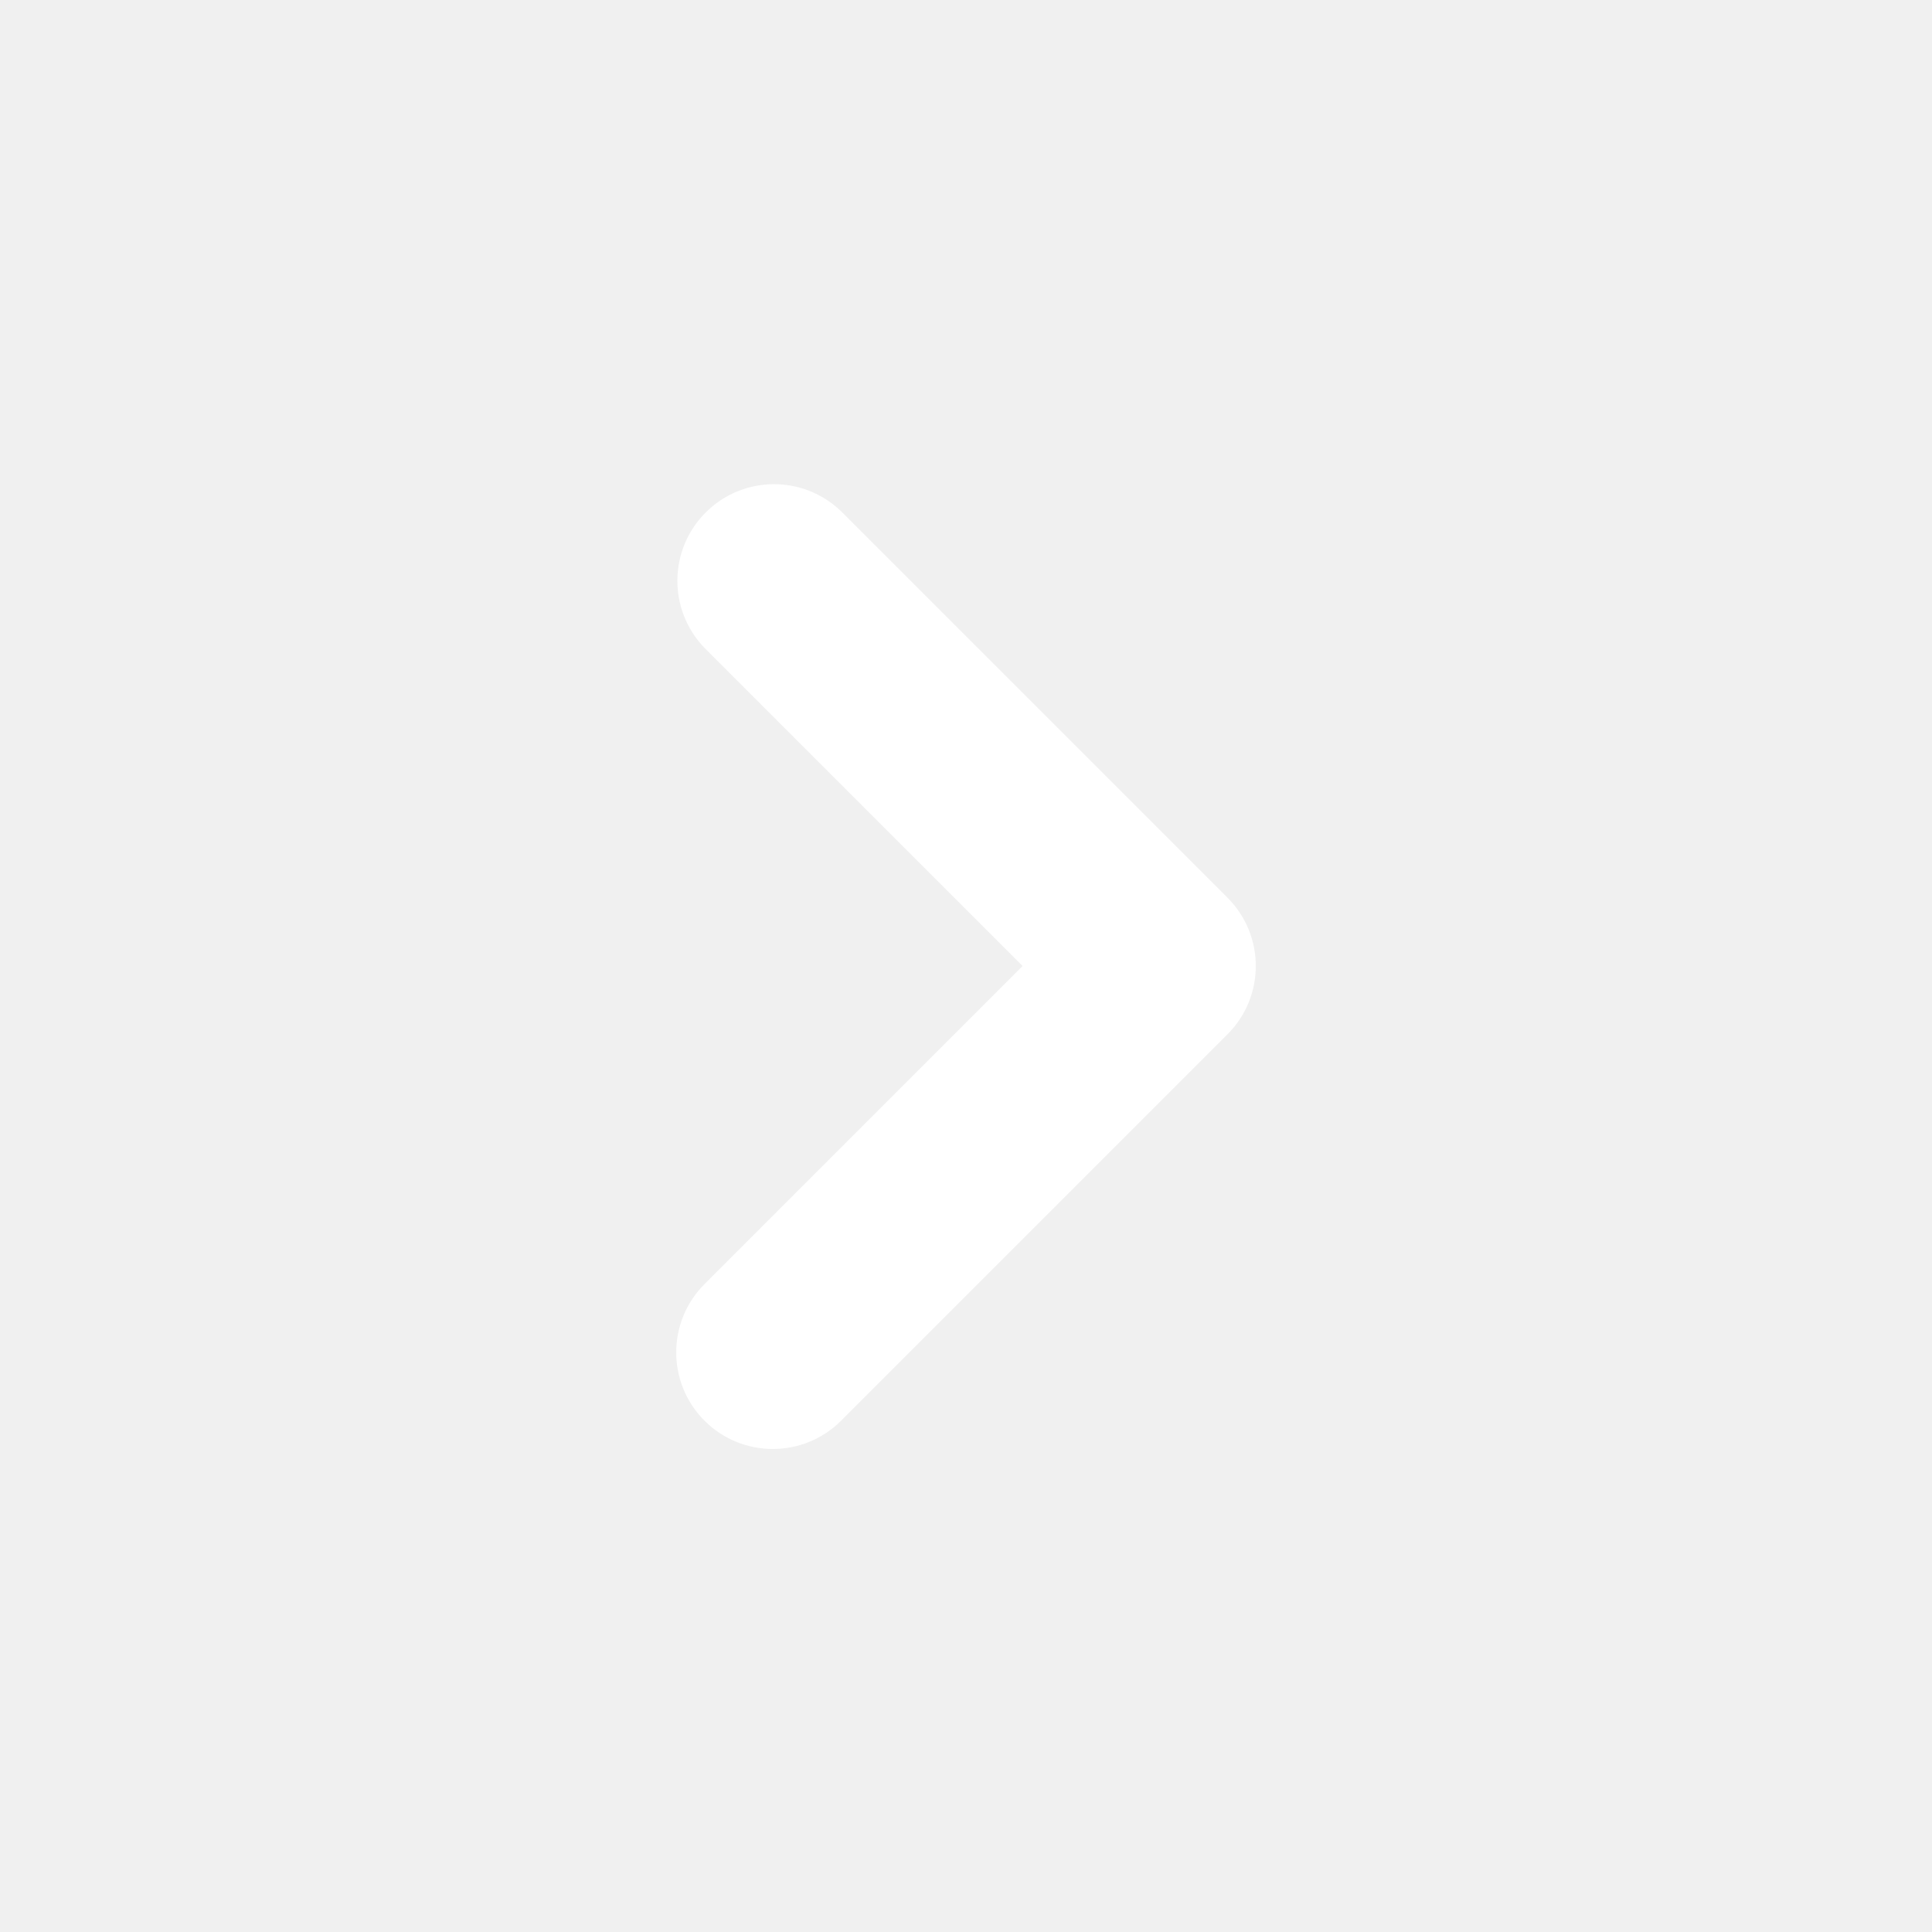
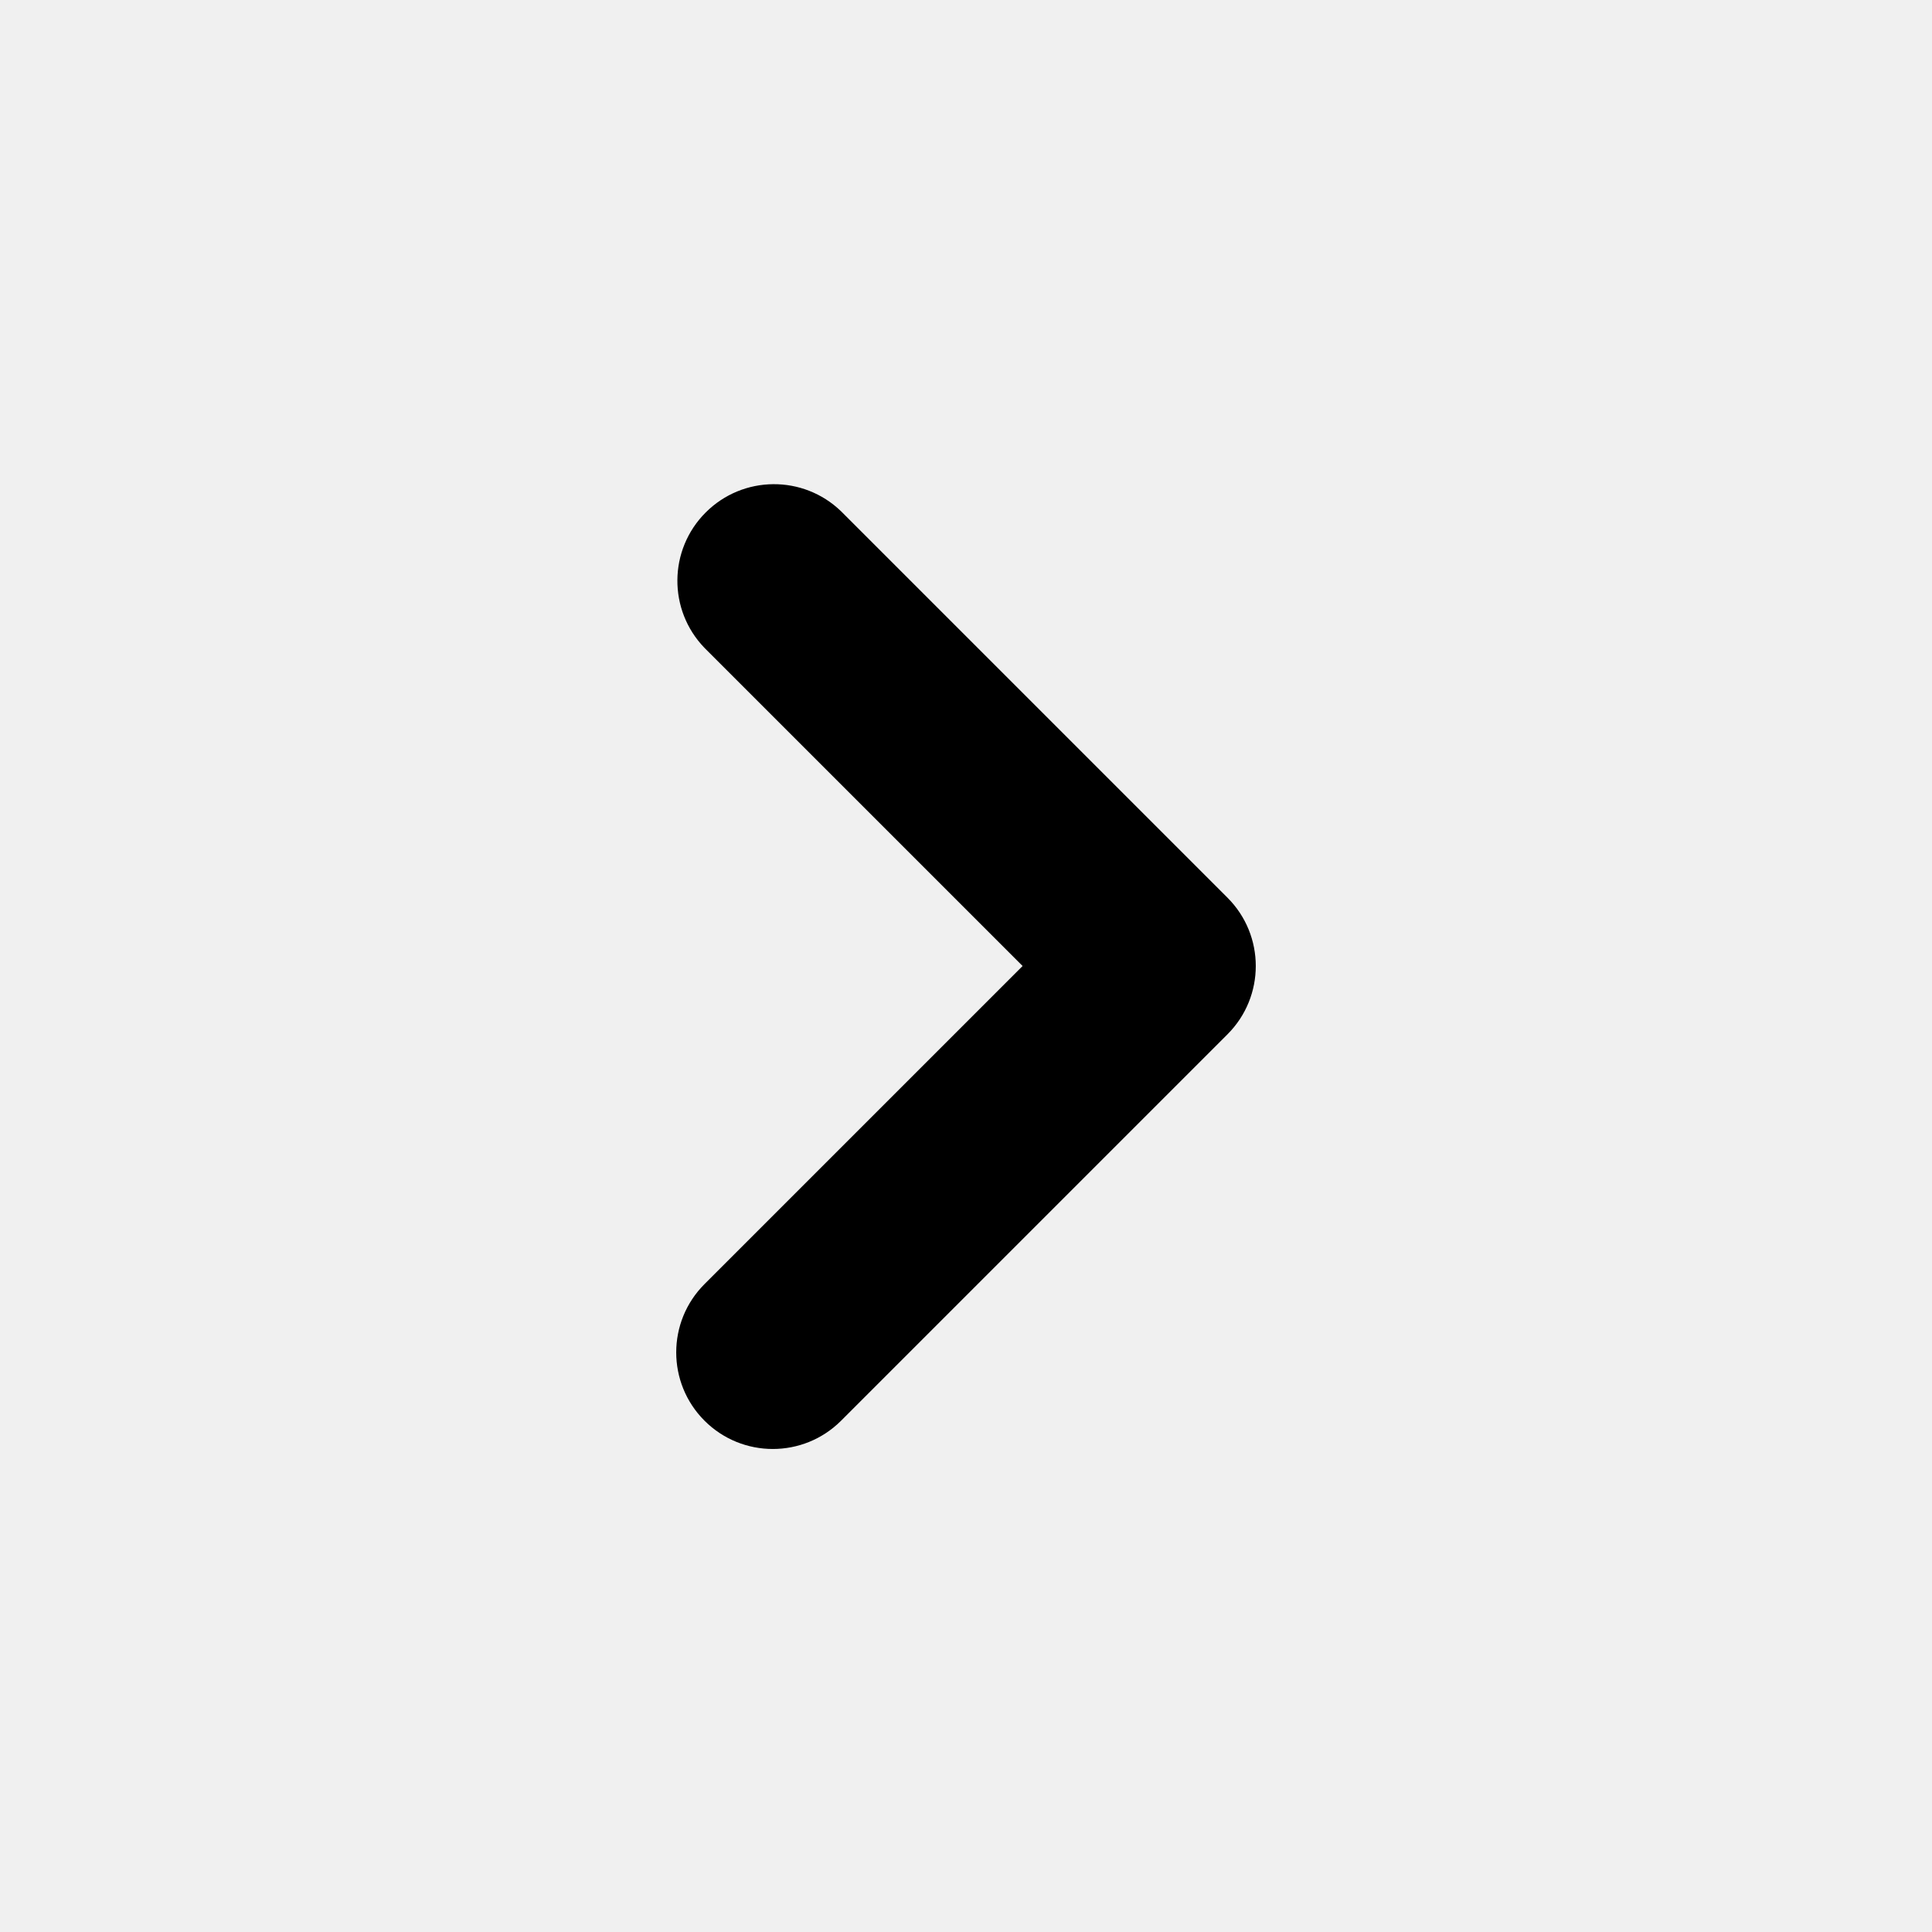
- <svg xmlns="http://www.w3.org/2000/svg" fill="white" viewBox="0 0 20 20">
+ <svg xmlns="http://www.w3.org/2000/svg" fill="black" viewBox="0 0 20 20">
  <path fill-rule="evenodd" d="M7.293 14.707a1 1 0 010-1.414L10.586 10 7.293 6.707a1 1 0 011.414-1.414l4 4a1 1 0 010 1.414l-4 4a1 1 0 01-1.414 0z" clip-rule="evenodd" />
</svg>
